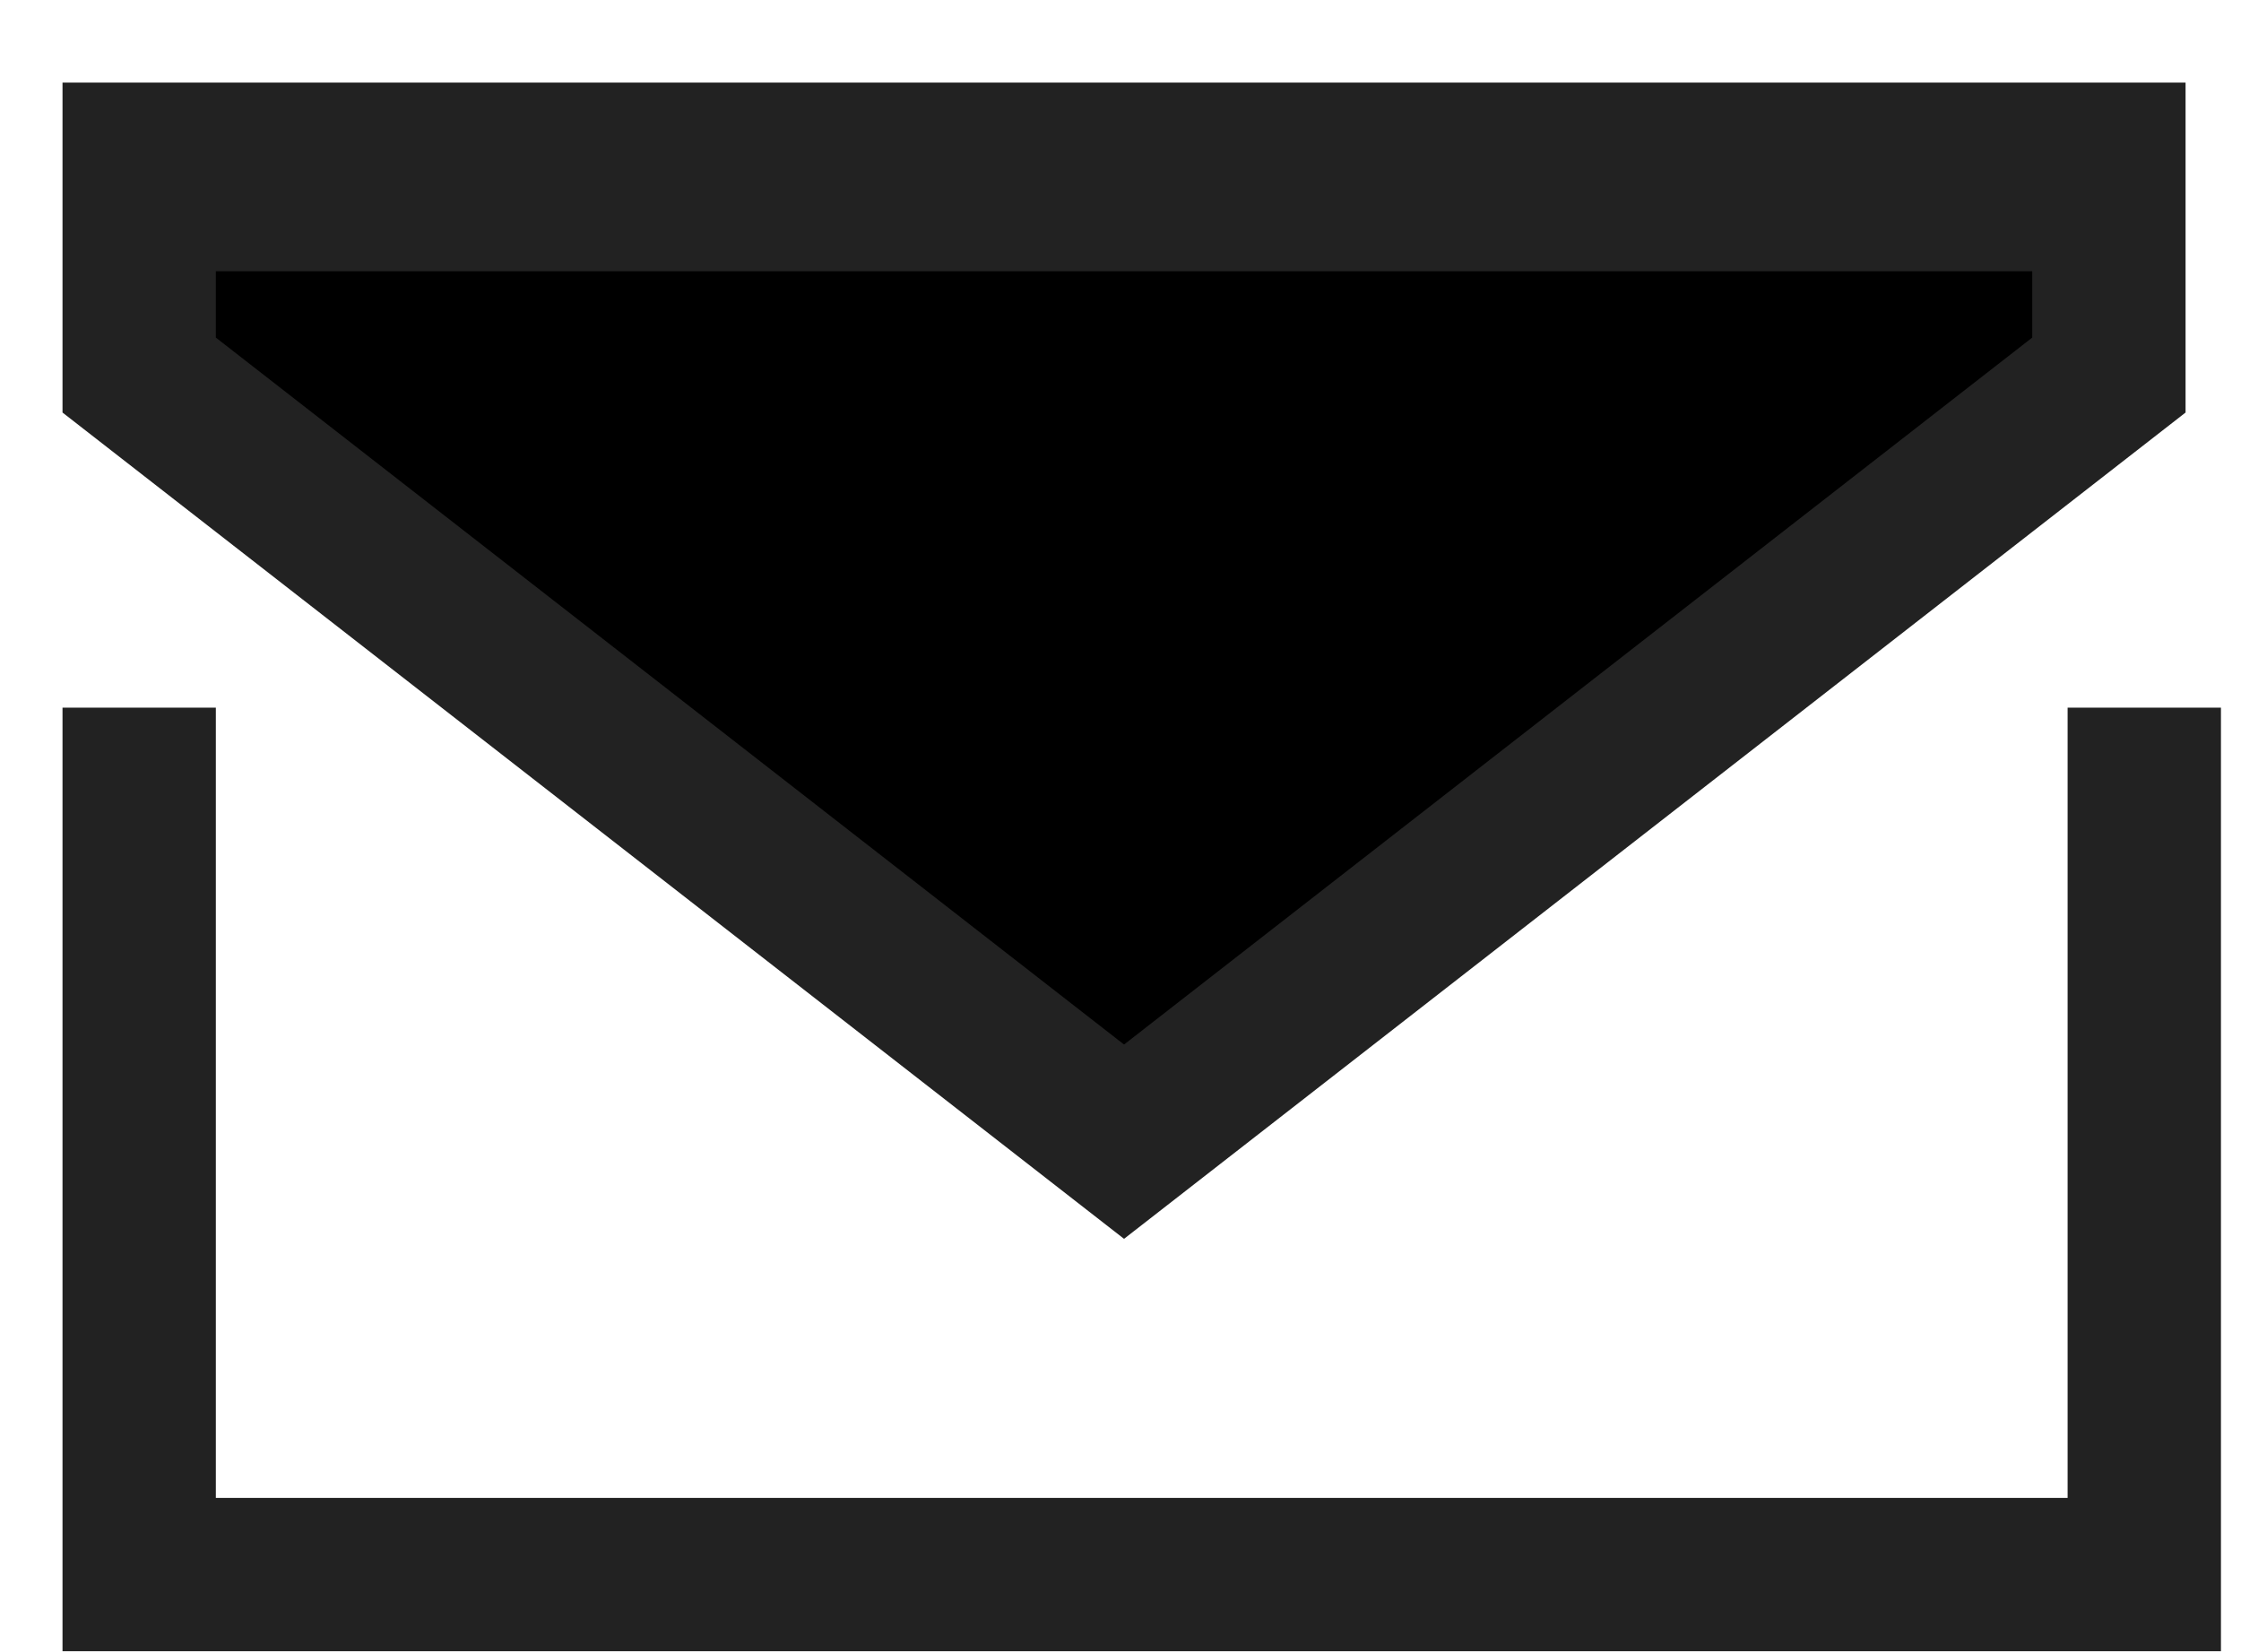
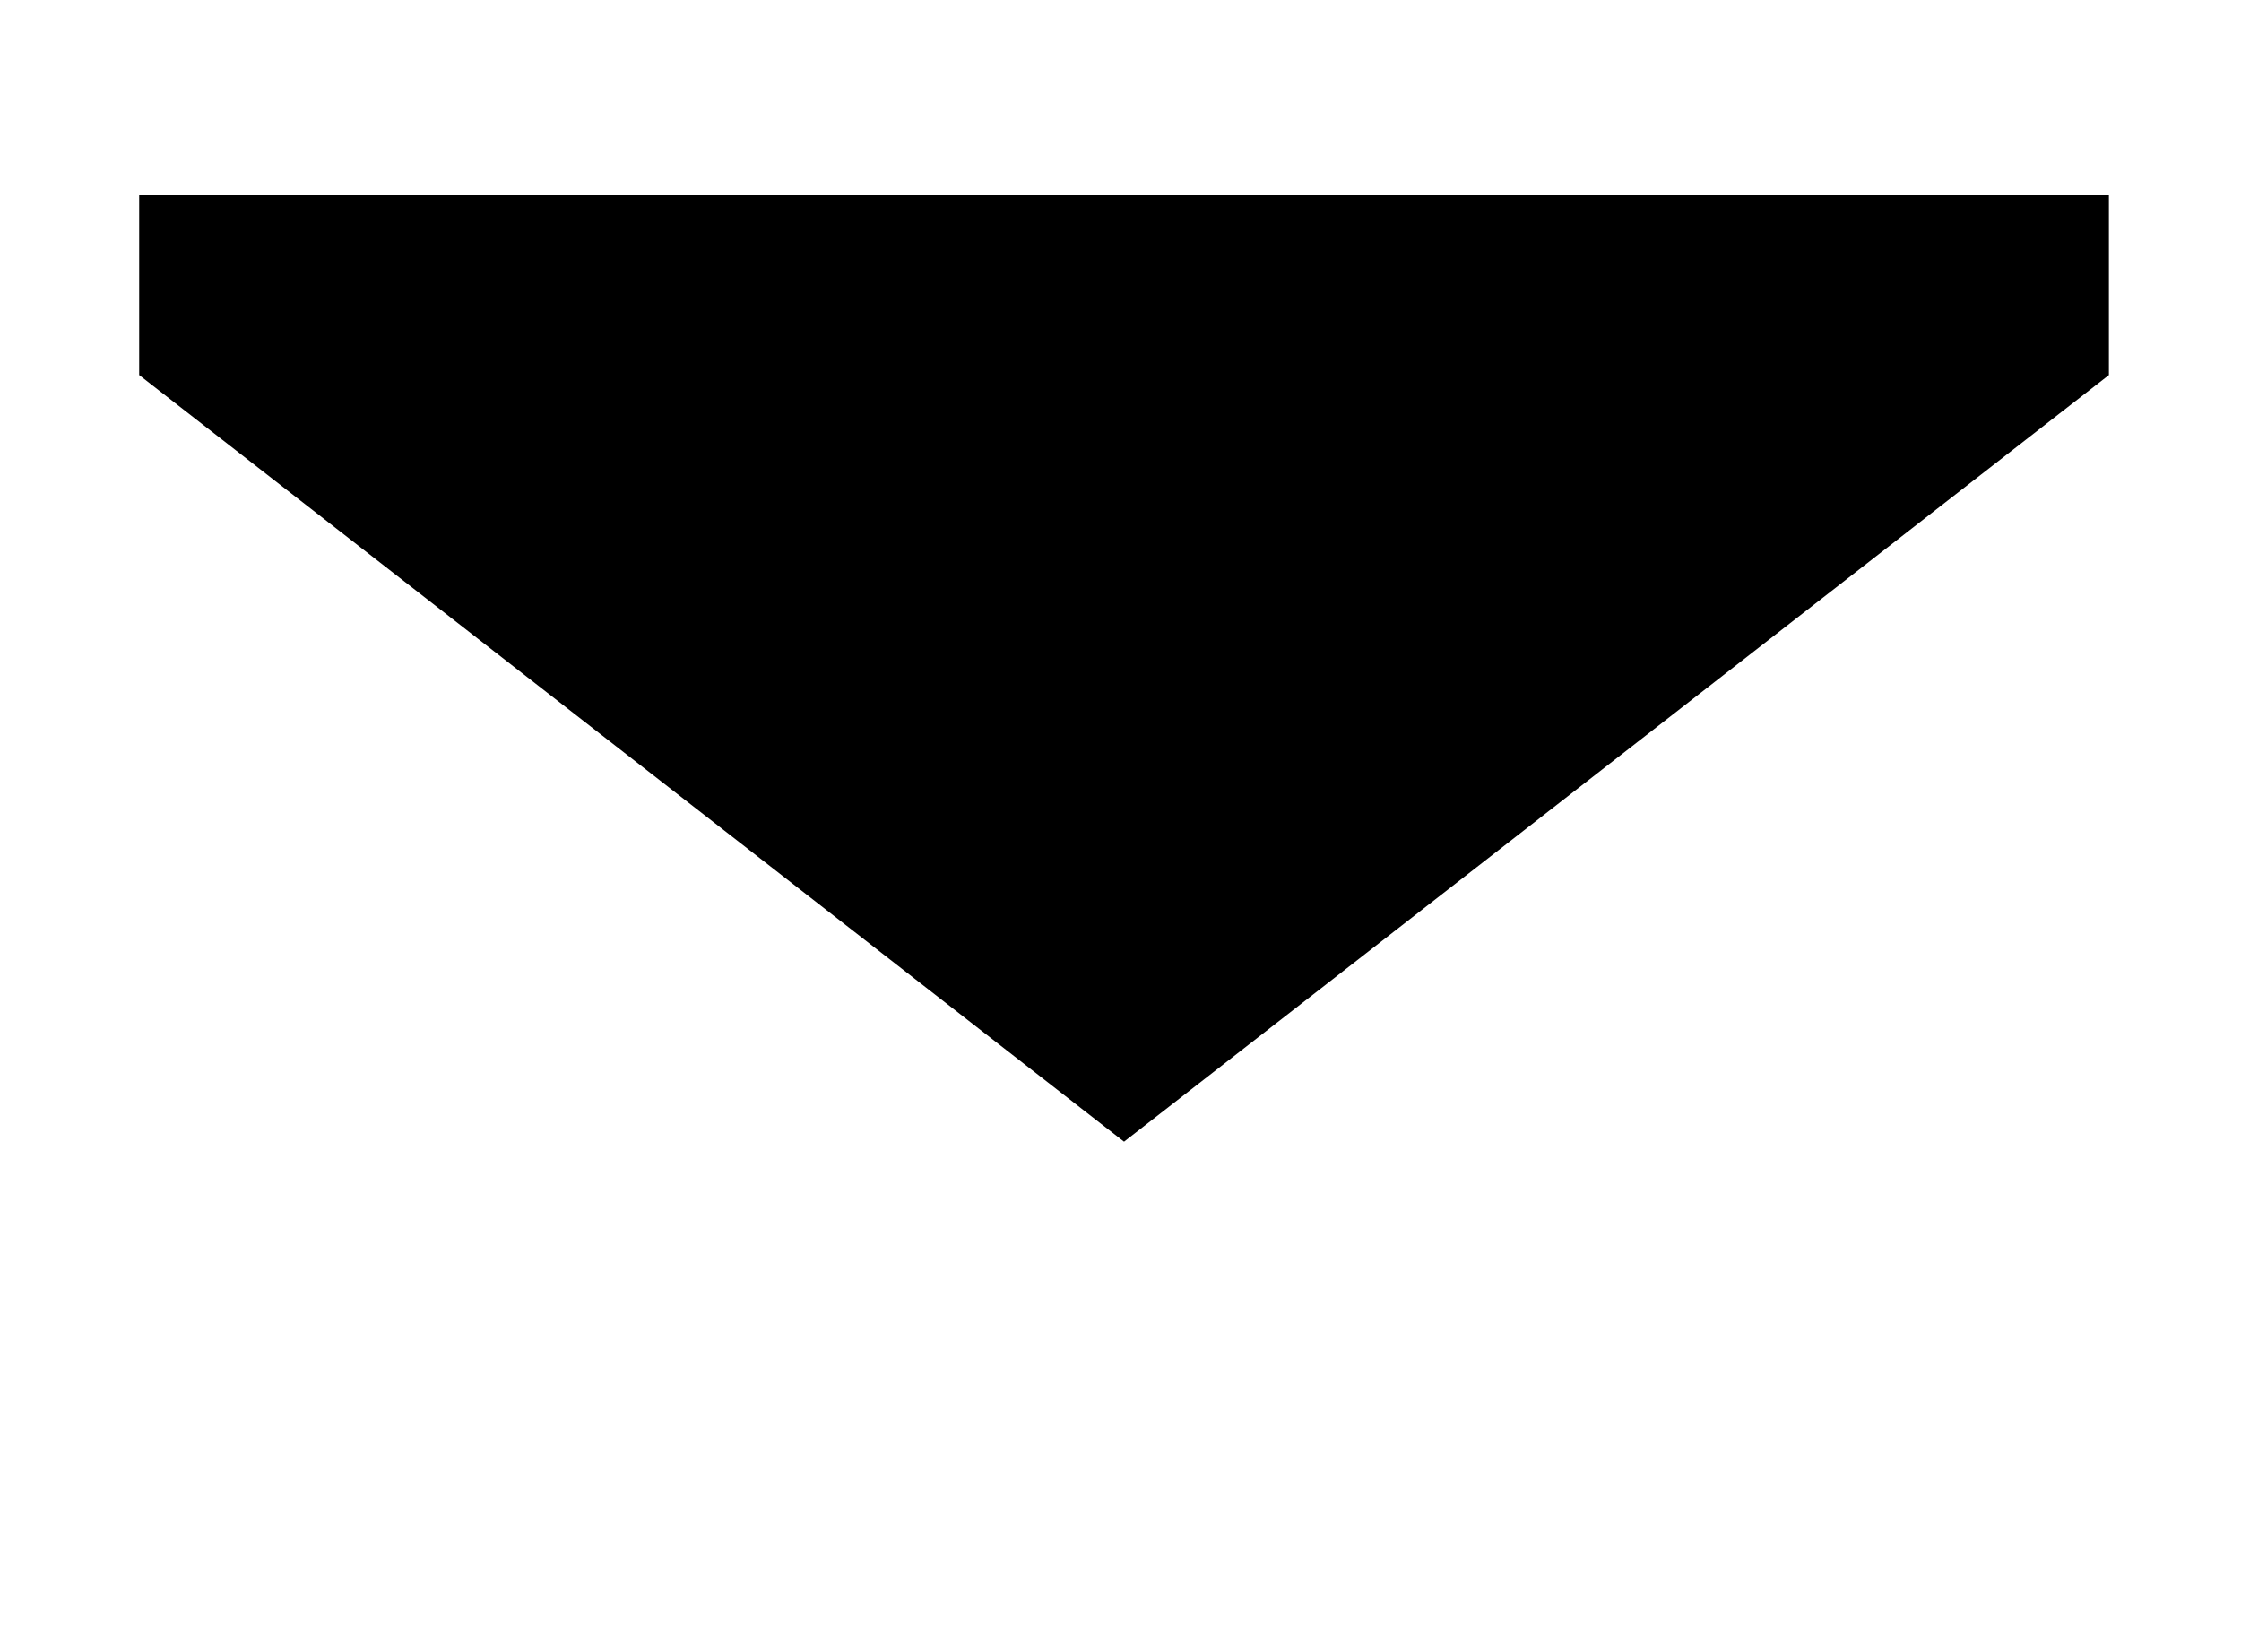
<svg xmlns="http://www.w3.org/2000/svg" width="19" height="14" viewBox="0 0 19 14">
-   <path stroke="#222" stroke-width="1.3" d="M1.18 6v8M18.18 6v8M.53 13.35h18M.53 1.35h18M17.88 3.18l-8.35 6.5-8.35-6.5V1.65h16.7v1.53Z" />
+   <path stroke-width="1.3" d="M1.18 6v8M18.18 6v8M.53 13.35h18M.53 1.35h18M17.88 3.18l-8.35 6.5-8.35-6.5V1.65h16.7v1.53Z" />
</svg>
